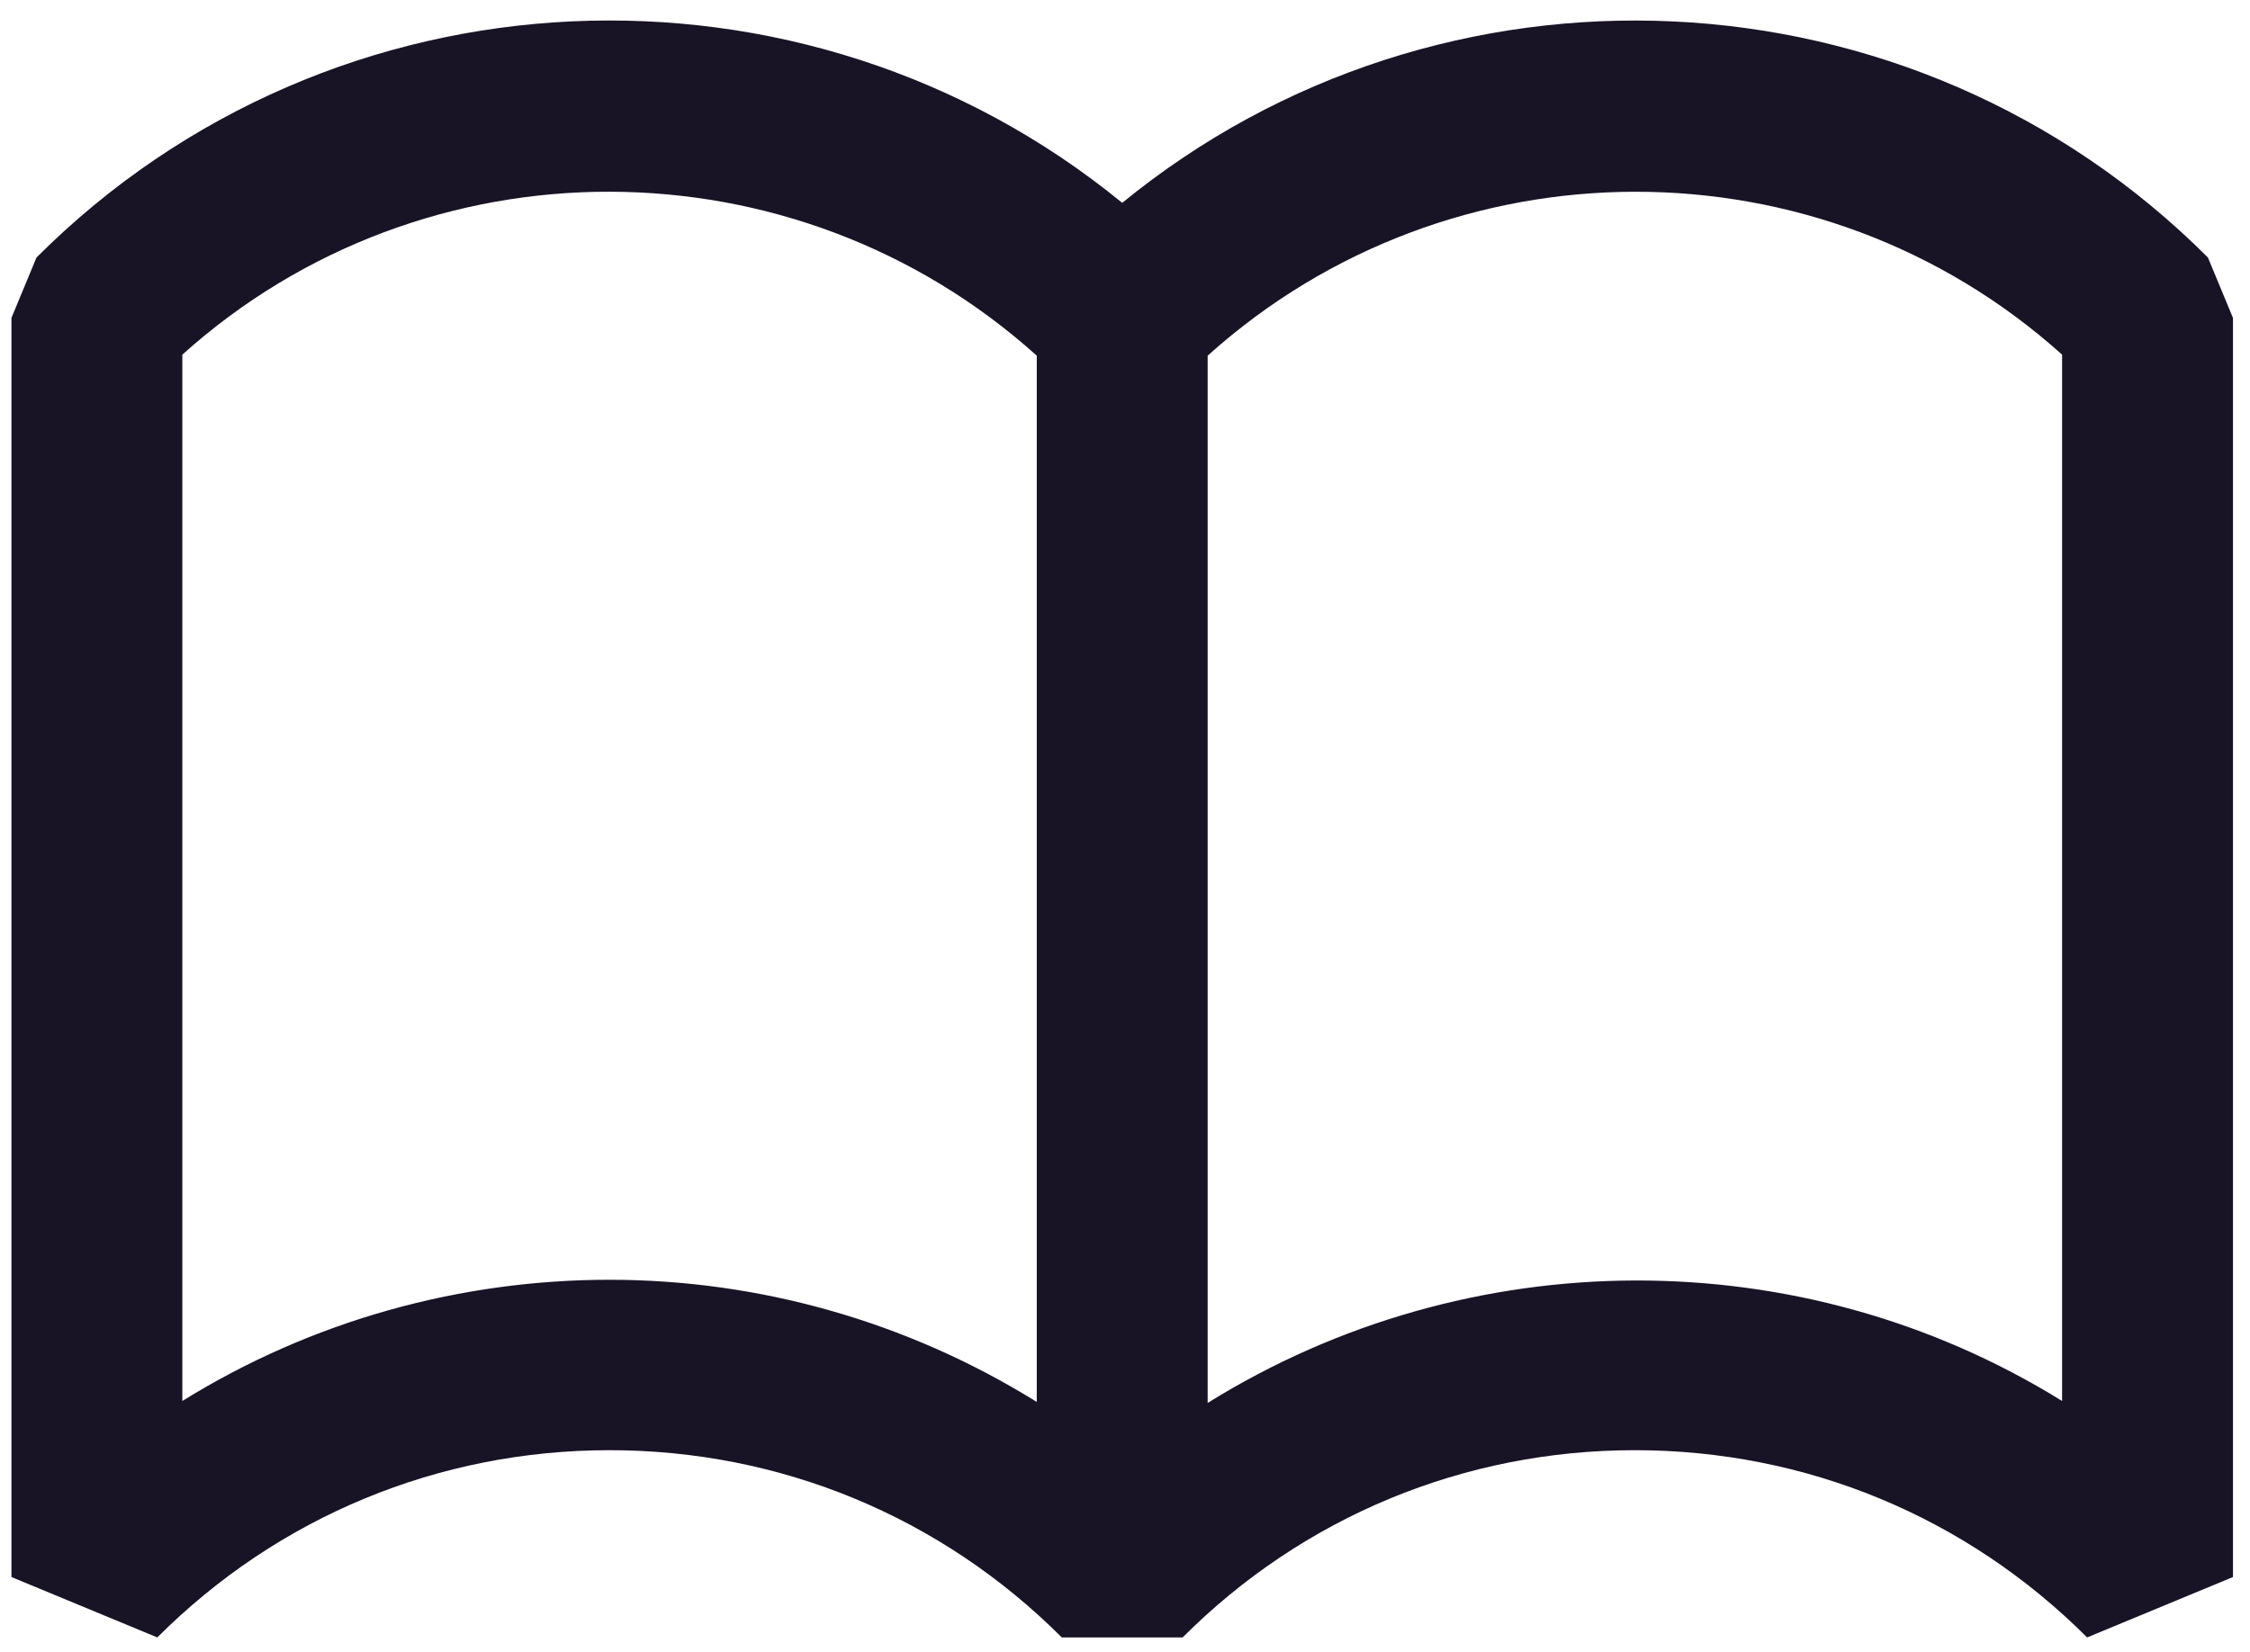
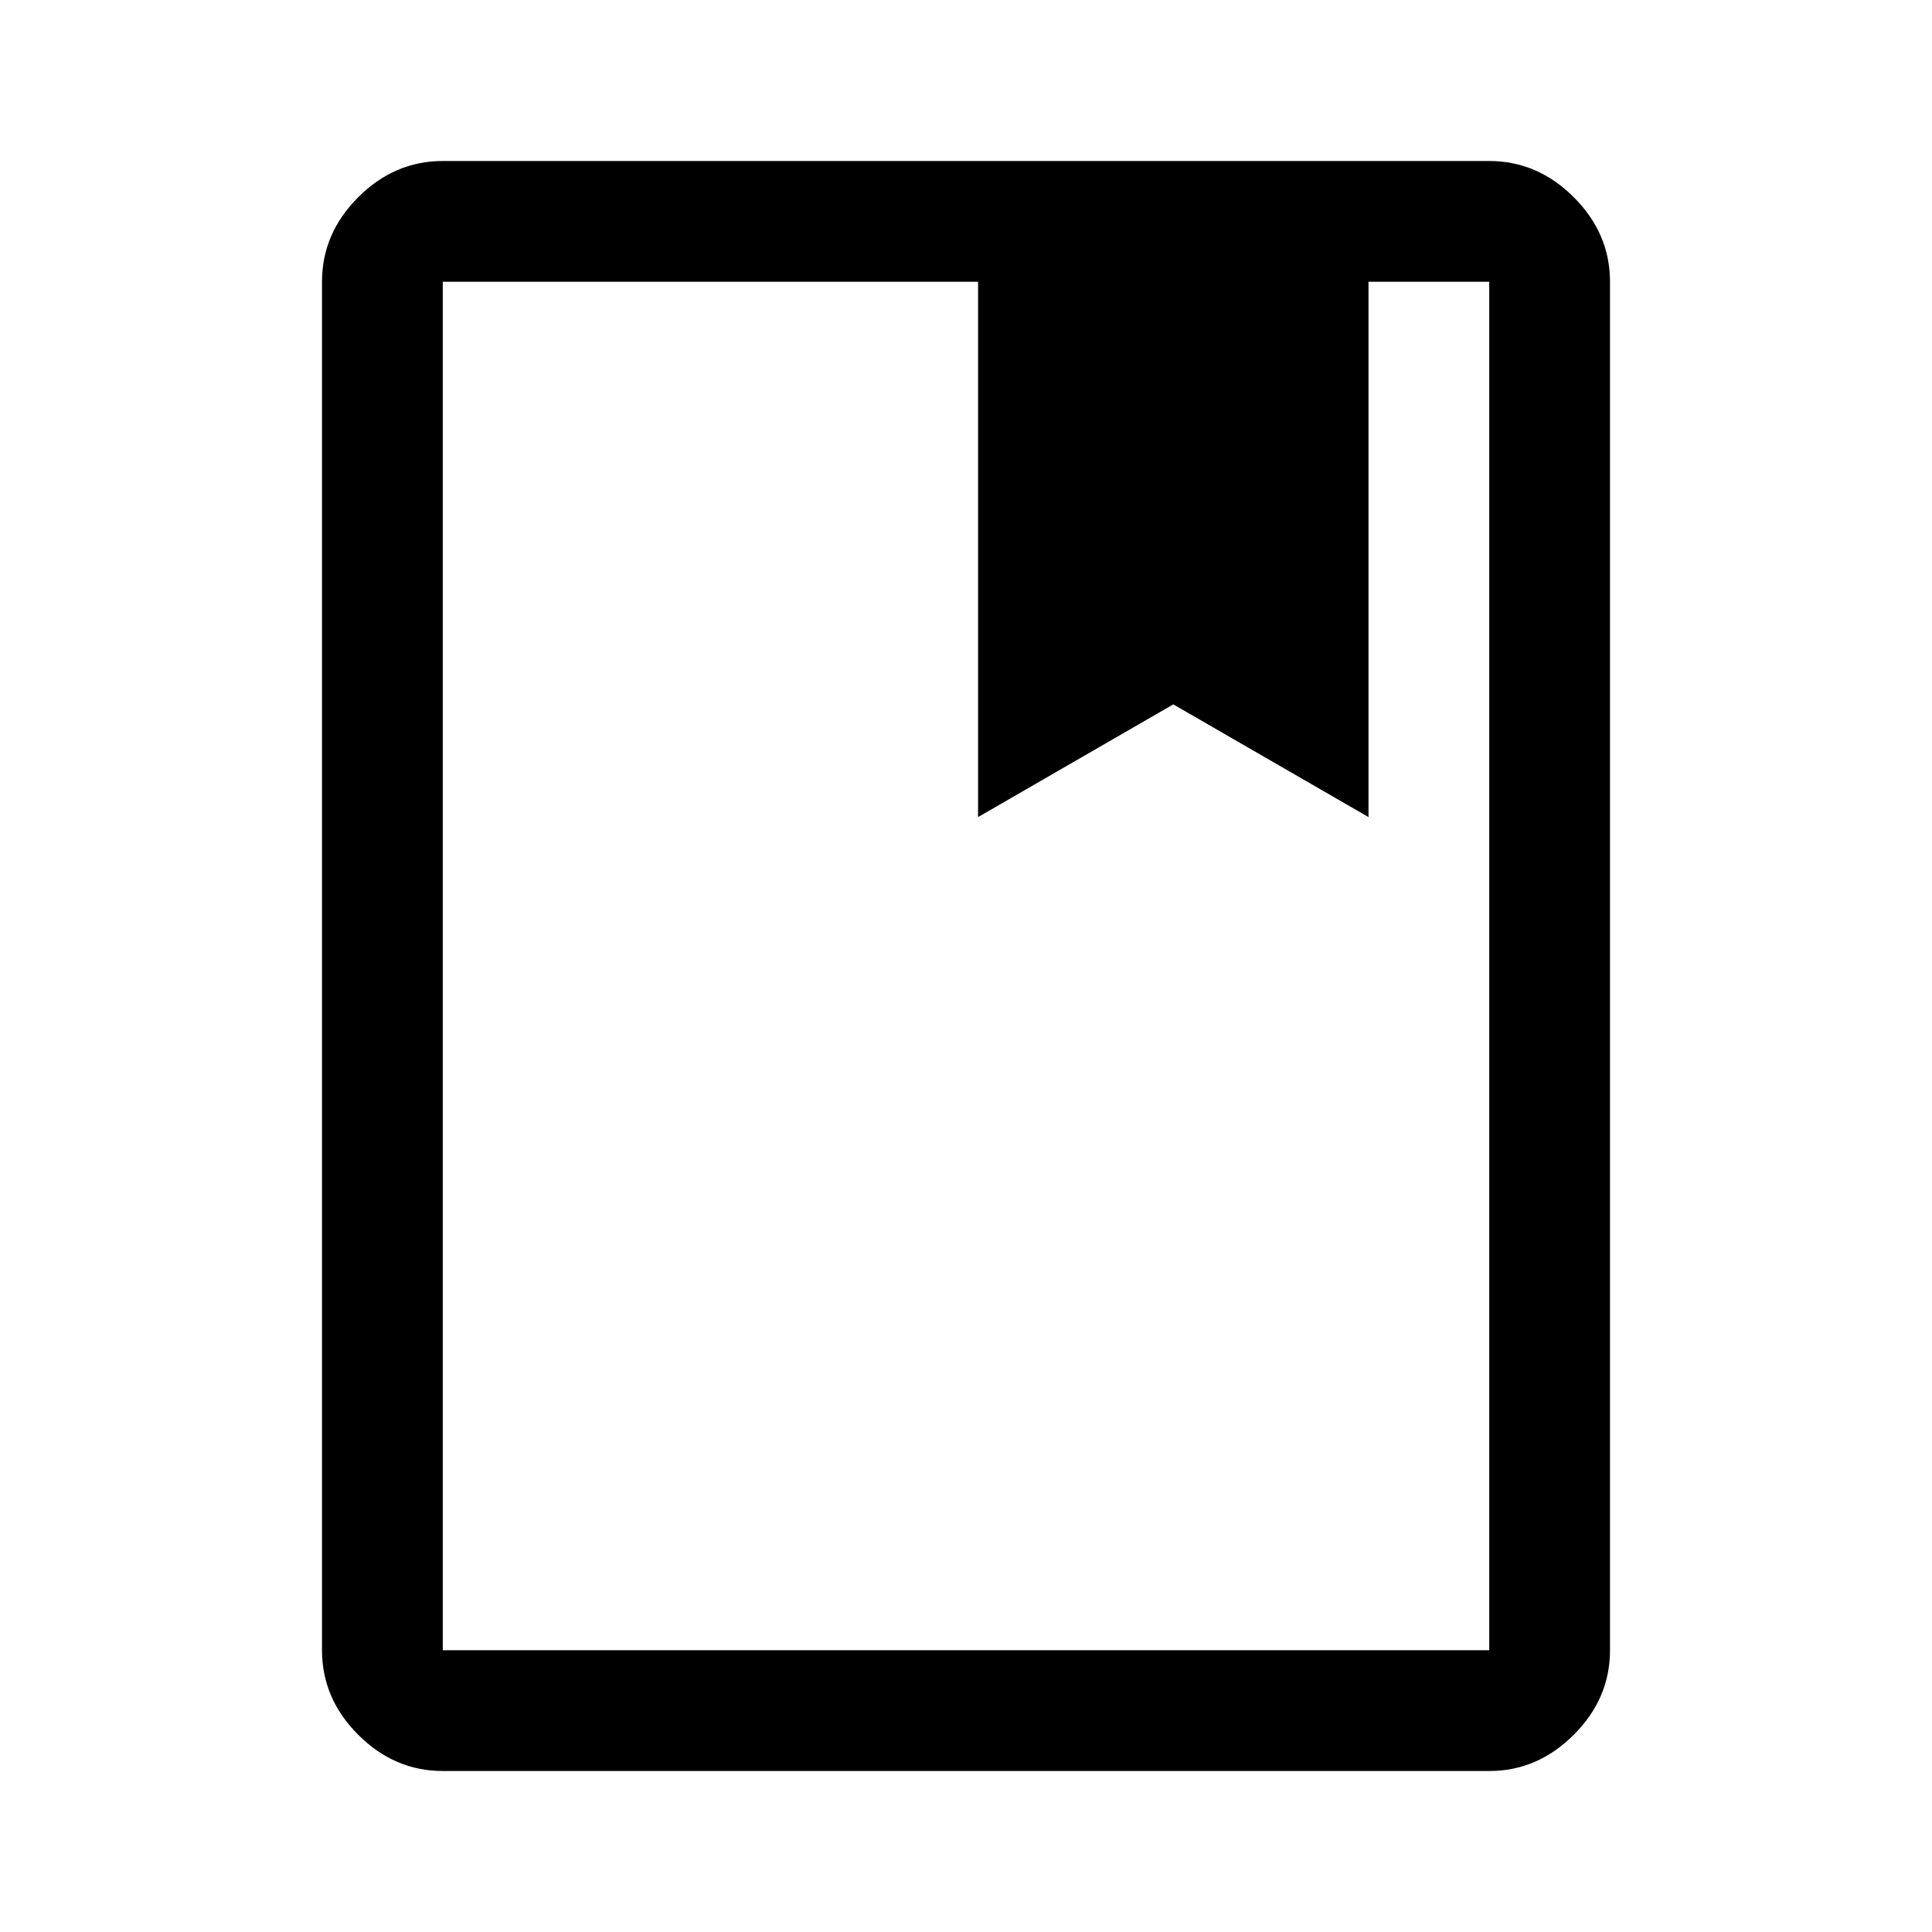
- <svg xmlns="http://www.w3.org/2000/svg" width="79" height="58" viewBox="0 0 79 58" fill="none">
-   <path d="M21.402 50.93C27.402 50.93 33.039 53.264 37.281 57.506H41.523C45.765 53.264 51.405 50.93 57.402 50.93C63.399 50.93 69.039 53.264 73.281 57.506L78.402 55.385V11.165L77.523 9.044C67.11 -1.375 50.571 -2.008 39.402 7.124C28.233 -2.014 11.694 -1.372 1.281 9.044L0.402 11.165V55.385L5.523 57.506C9.765 53.264 15.402 50.93 21.402 50.93ZM72.402 12.455V49.202C63.243 43.52 51.558 43.577 42.402 49.271V12.491C50.907 4.838 63.888 4.805 72.402 12.455ZM6.402 12.455C14.913 4.802 27.897 4.838 36.402 12.491V49.235C31.824 46.391 26.619 44.945 21.402 44.945C16.185 44.945 10.977 46.364 6.402 49.202V12.455Z" fill="#191326" />
+ <svg xmlns="http://www.w3.org/2000/svg" height="48" viewBox="0 -960 960 960" width="48">
+   <path d="M220-80q-24 0-42-18t-18-42v-680q0-24 18-42t42-18h520q24 0 42 18t18 42v680q0 24-18 42t-42 18H220Zm0-60h520v-680h-60v266l-97-56-97 56v-266H220v680Zm0 0v-680 680Zm266-414 97-56 97 56-97-56-97 56Z" />
</svg>
